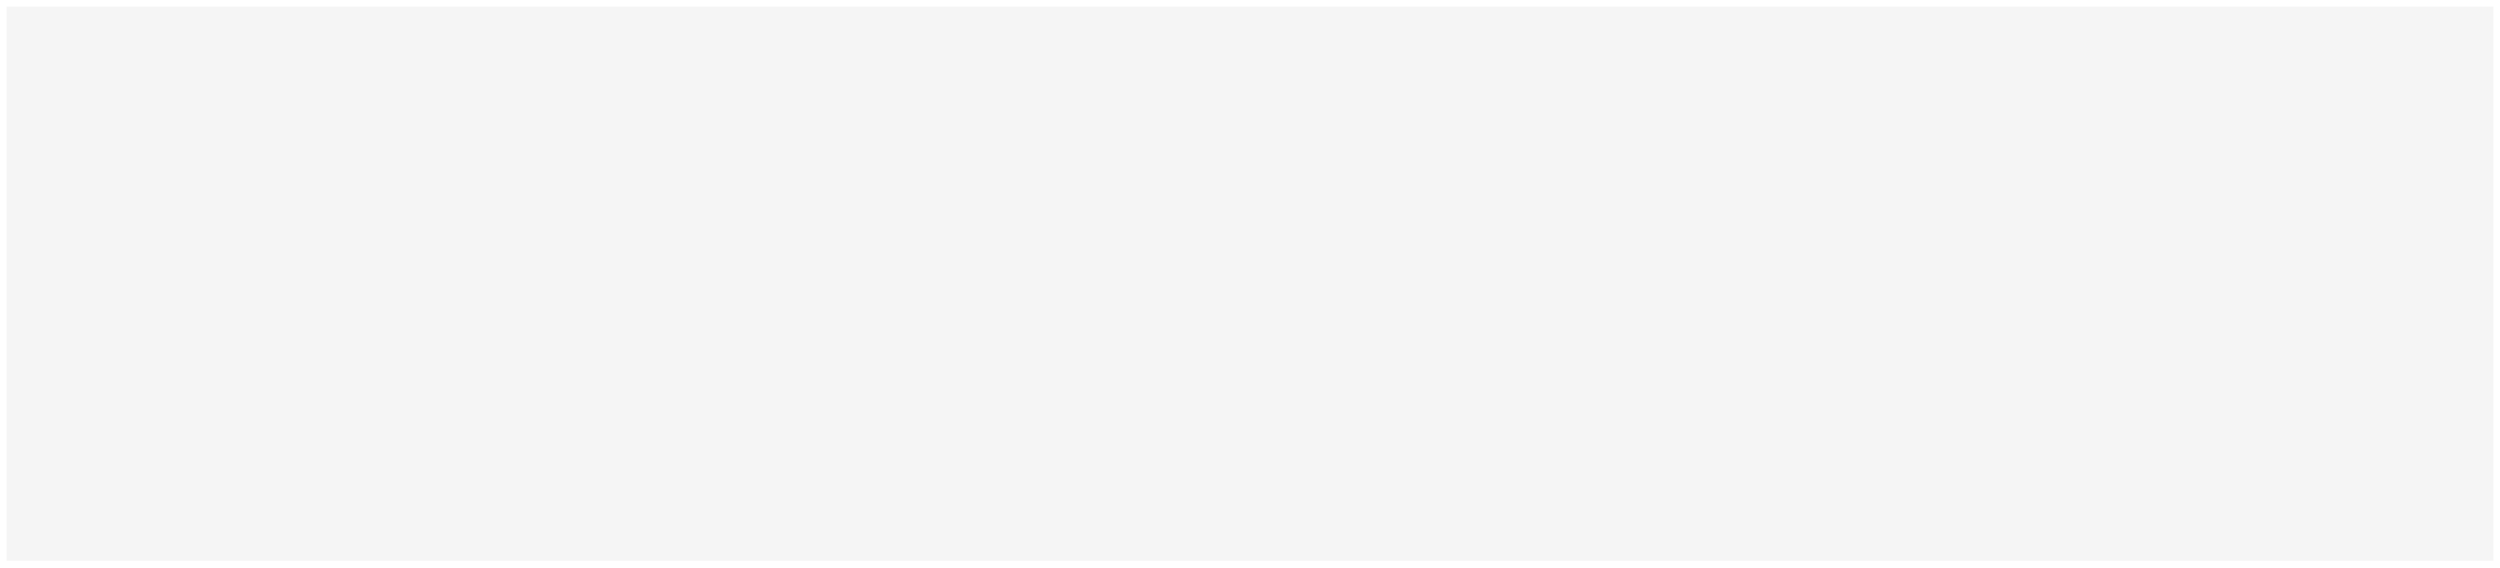
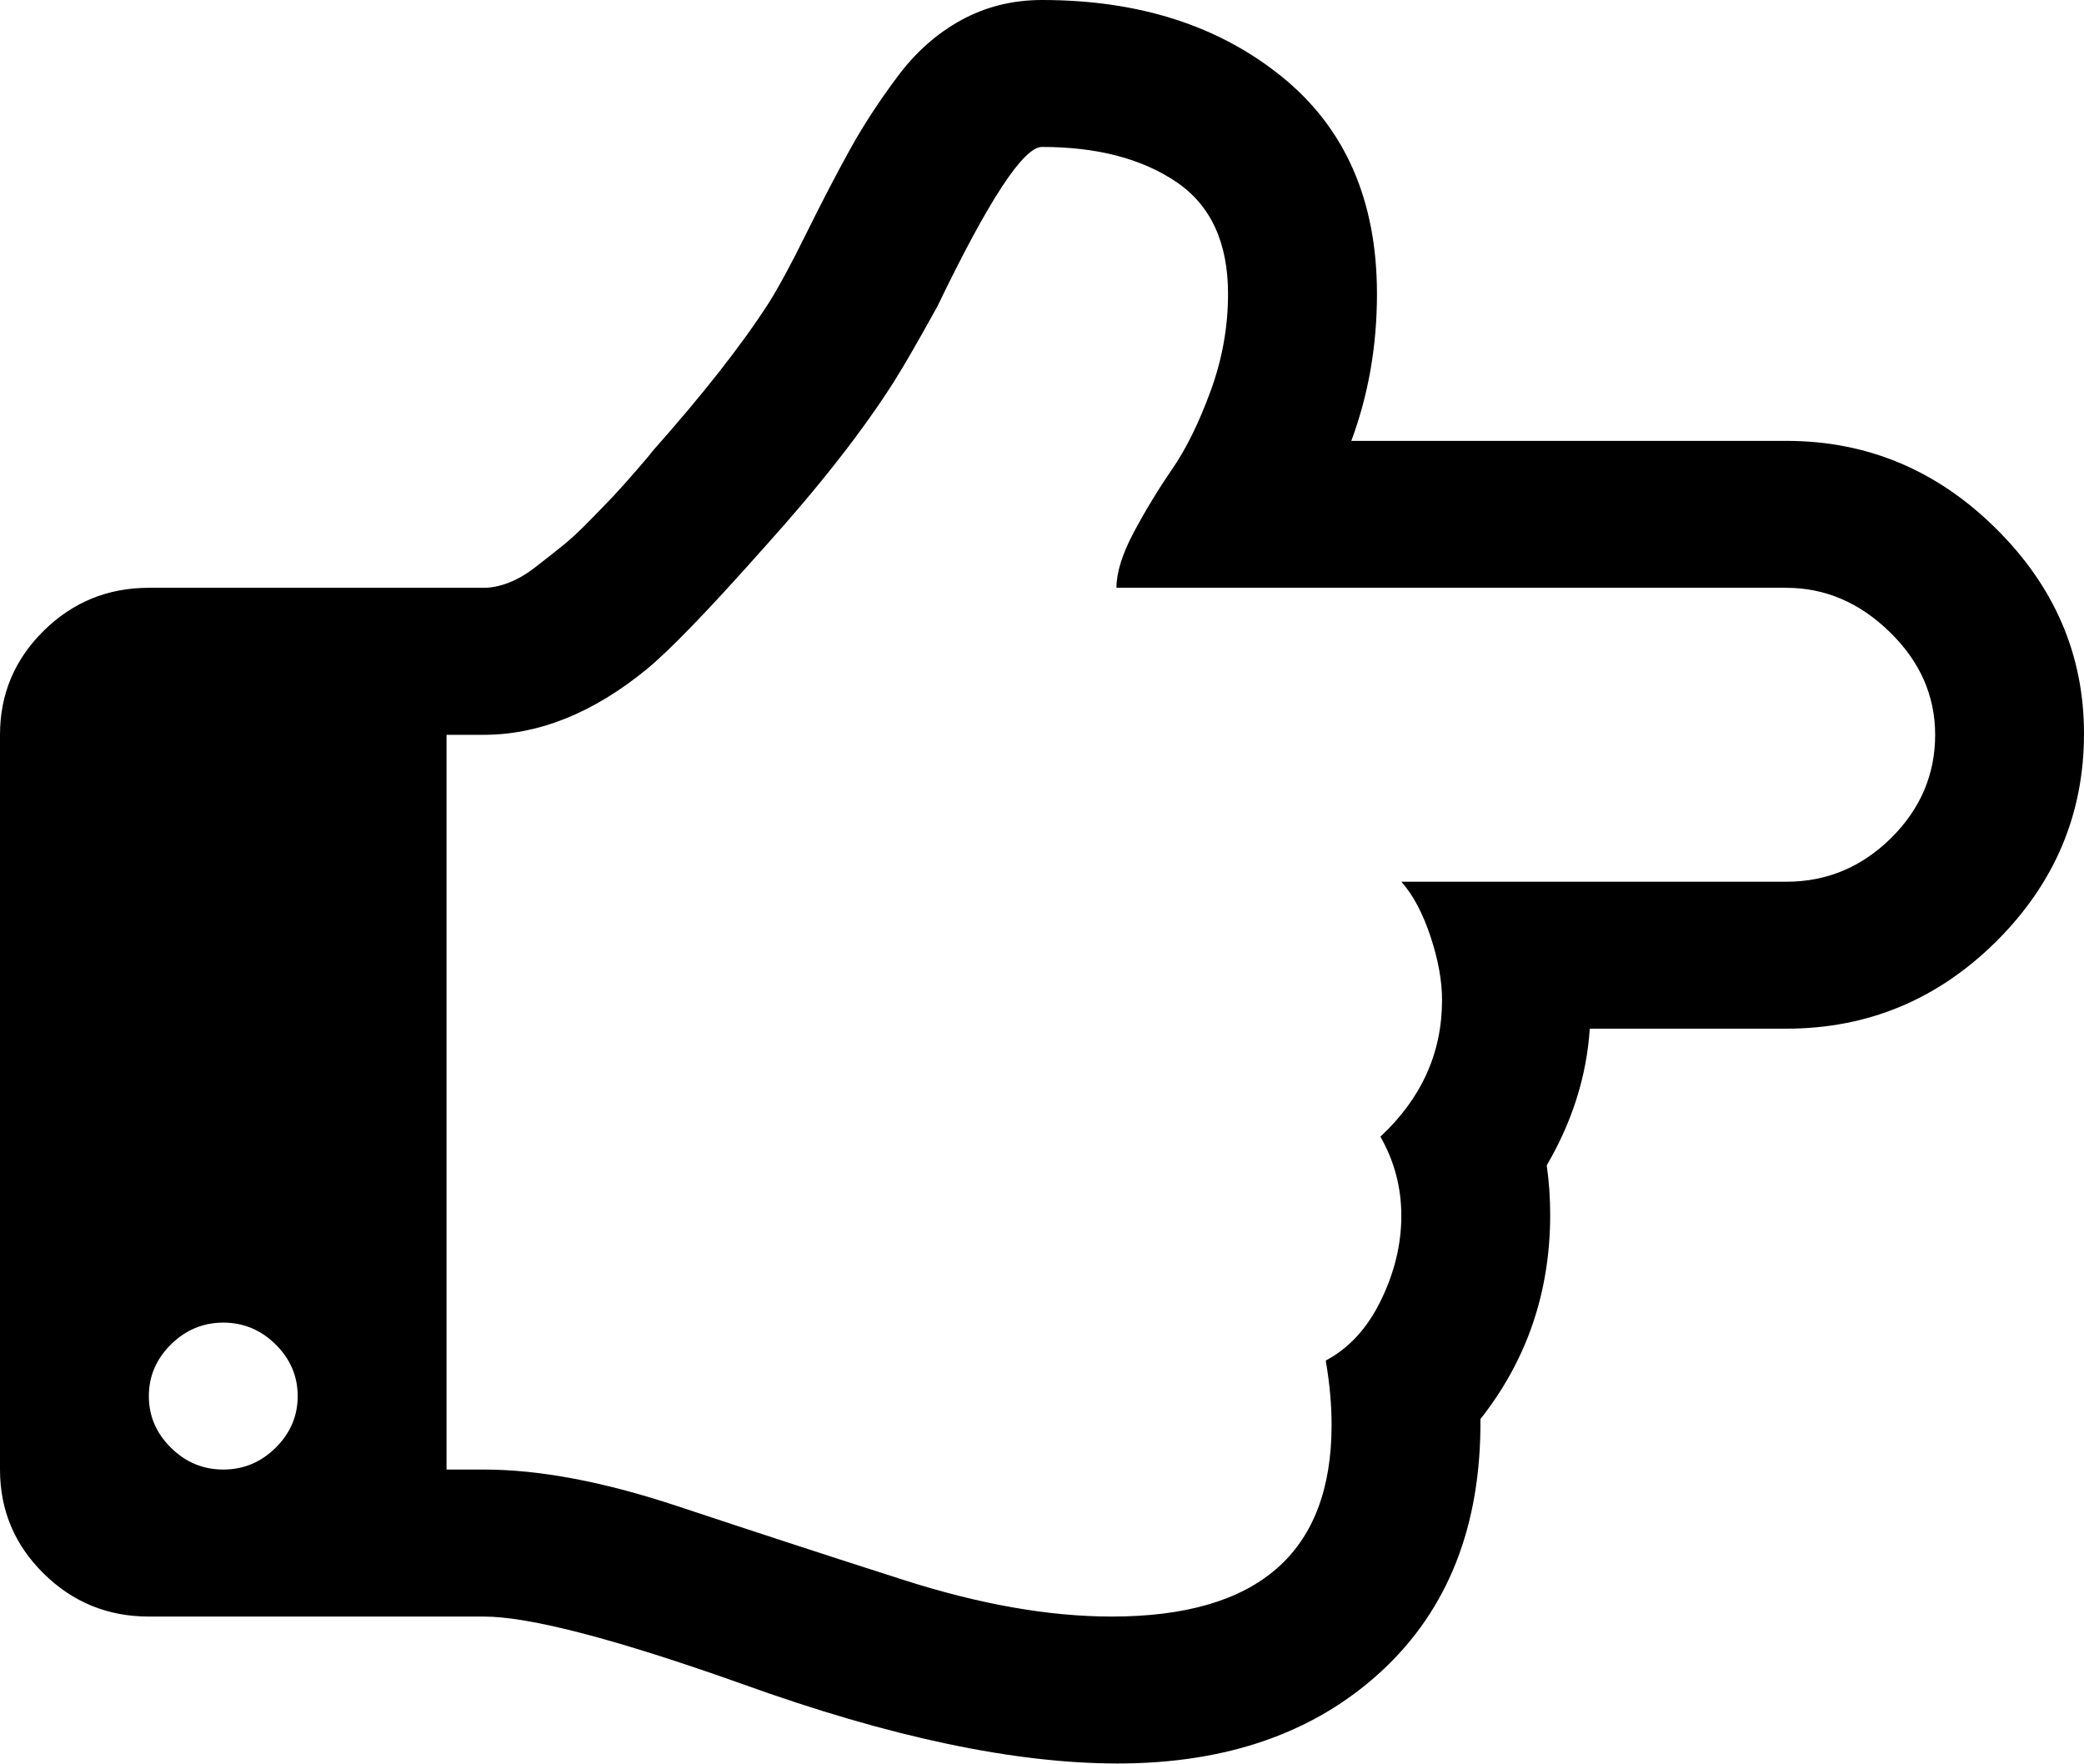
- <svg xmlns="http://www.w3.org/2000/svg" version="1.1" width="379px" height="86px">
-   <g transform="matrix(1 0 0 1 4 -40 )">
-     <path d="M -3 41  L 374 41  L 374 125  L -3 125  L -3 41  Z " fill-rule="nonzero" fill="#f5f5f5" stroke="none" />
+ <svg xmlns="http://www.w3.org/2000/svg" version="1.1" width="26px" height="22px">
+   <g transform="matrix(1 0 0 1 -343 -442 )">
+     <path d="M 3.439 18.061  C 3.622 17.88  3.714 17.665  3.714 17.417  C 3.714 17.168  3.622 16.954  3.439 16.772  C 3.255 16.591  3.037 16.5  2.786 16.5  C 2.534 16.5  2.317 16.591  2.133 16.772  C 1.949 16.954  1.857 17.168  1.857 17.417  C 1.857 17.665  1.949 17.88  2.133 18.061  C 2.317 18.243  2.534 18.333  2.786 18.333  C 3.037 18.333  3.255 18.243  3.439 18.061  Z M 23.592 10.456  C 23.959 10.093  24.143 9.663  24.143 9.167  C 24.143 8.68  23.954 8.252  23.577 7.885  C 23.2 7.517  22.769 7.333  22.286 7.333  L 13.929 7.333  C 13.929 7.142  14.001 6.911  14.146 6.639  C 14.291 6.367  14.451 6.104  14.625 5.851  C 14.799 5.598  14.959 5.273  15.104 4.877  C 15.249 4.481  15.321 4.077  15.321 3.667  C 15.321 3.027  15.106 2.561  14.676 2.27  C 14.245 1.979  13.687 1.833  13 1.833  C 12.768 1.833  12.333 2.497  11.694 3.824  C 11.462 4.244  11.283 4.555  11.157 4.755  C 10.77 5.366  10.229 6.059  9.532 6.832  C 8.846 7.605  8.357 8.112  8.067 8.35  C 7.4 8.895  6.722 9.167  6.036 9.167  L 5.571 9.167  L 5.571 18.333  L 6.036 18.333  C 6.732 18.333  7.54 18.486  8.459 18.792  C 9.378 19.097  10.313 19.403  11.266 19.708  C 12.219 20.014  13.087 20.167  13.871 20.167  C 15.699 20.167  16.613 19.369  16.613 17.775  C 16.613 17.526  16.589 17.259  16.54 16.973  C 16.83 16.82  17.06 16.569  17.229 16.221  C 17.399 15.872  17.483 15.521  17.483 15.168  C 17.483 14.815  17.396 14.485  17.222 14.18  C 17.735 13.702  17.991 13.134  17.991 12.475  C 17.991 12.237  17.943 11.972  17.846 11.68  C 17.749 11.389  17.628 11.162  17.483 11  L 22.286 11  C 22.789 11  23.224 10.819  23.592 10.456  Z M 24.897 6.589  C 25.632 7.314  26 8.169  26 9.152  C 26 10.155  25.635 11.019  24.905 11.745  C 24.174 12.47  23.301 12.833  22.286 12.833  L 19.834 12.833  C 19.795 13.425  19.616 13.993  19.297 14.538  C 19.326 14.738  19.34 14.944  19.34 15.154  C 19.34 16.118  19.05 16.968  18.47 17.703  C 18.48 19.03  18.068 20.078  17.237 20.847  C 16.405 21.616  15.307 22  13.943 22  C 12.657 22  11.099 21.671  9.271 21.012  C 7.685 20.448  6.606 20.167  6.036 20.167  L 1.857 20.167  C 1.344 20.167  0.907 19.988  0.544 19.63  C 0.181 19.271  0 18.839  0 18.333  L 0 9.167  C 0 8.661  0.181 8.229  0.544 7.87  C 0.907 7.512  1.344 7.333  1.857 7.333  L 6.036 7.333  C 6.132 7.333  6.236 7.312  6.348 7.269  C 6.459 7.226  6.573 7.159  6.689 7.068  C 6.805 6.978  6.914 6.892  7.015 6.811  C 7.117 6.729  7.233 6.622  7.363 6.488  C 7.494 6.355  7.593 6.252  7.661 6.18  C 7.728 6.109  7.82 6.006  7.936 5.872  C 8.052 5.739  8.12 5.658  8.14 5.629  C 8.768 4.922  9.252 4.306  9.59 3.781  C 9.716 3.581  9.876 3.285  10.069 2.893  C 10.263 2.502  10.442 2.158  10.606 1.862  C 10.77 1.566  10.966 1.265  11.194 0.96  C 11.421 0.654  11.687 0.418  11.992 0.251  C 12.296 0.084  12.632 0  13 0  C 14.209 0  15.208 0.32  15.996 0.96  C 16.784 1.599  17.179 2.502  17.179 3.667  C 17.179 4.316  17.072 4.927  16.859 5.5  L 22.286 5.5  C 23.292 5.5  24.162 5.863  24.897 6.589  Z " fill-rule="nonzero" fill="#000000" stroke="none" transform="matrix(1 0 0 1 343 442 )" />
  </g>
</svg>
